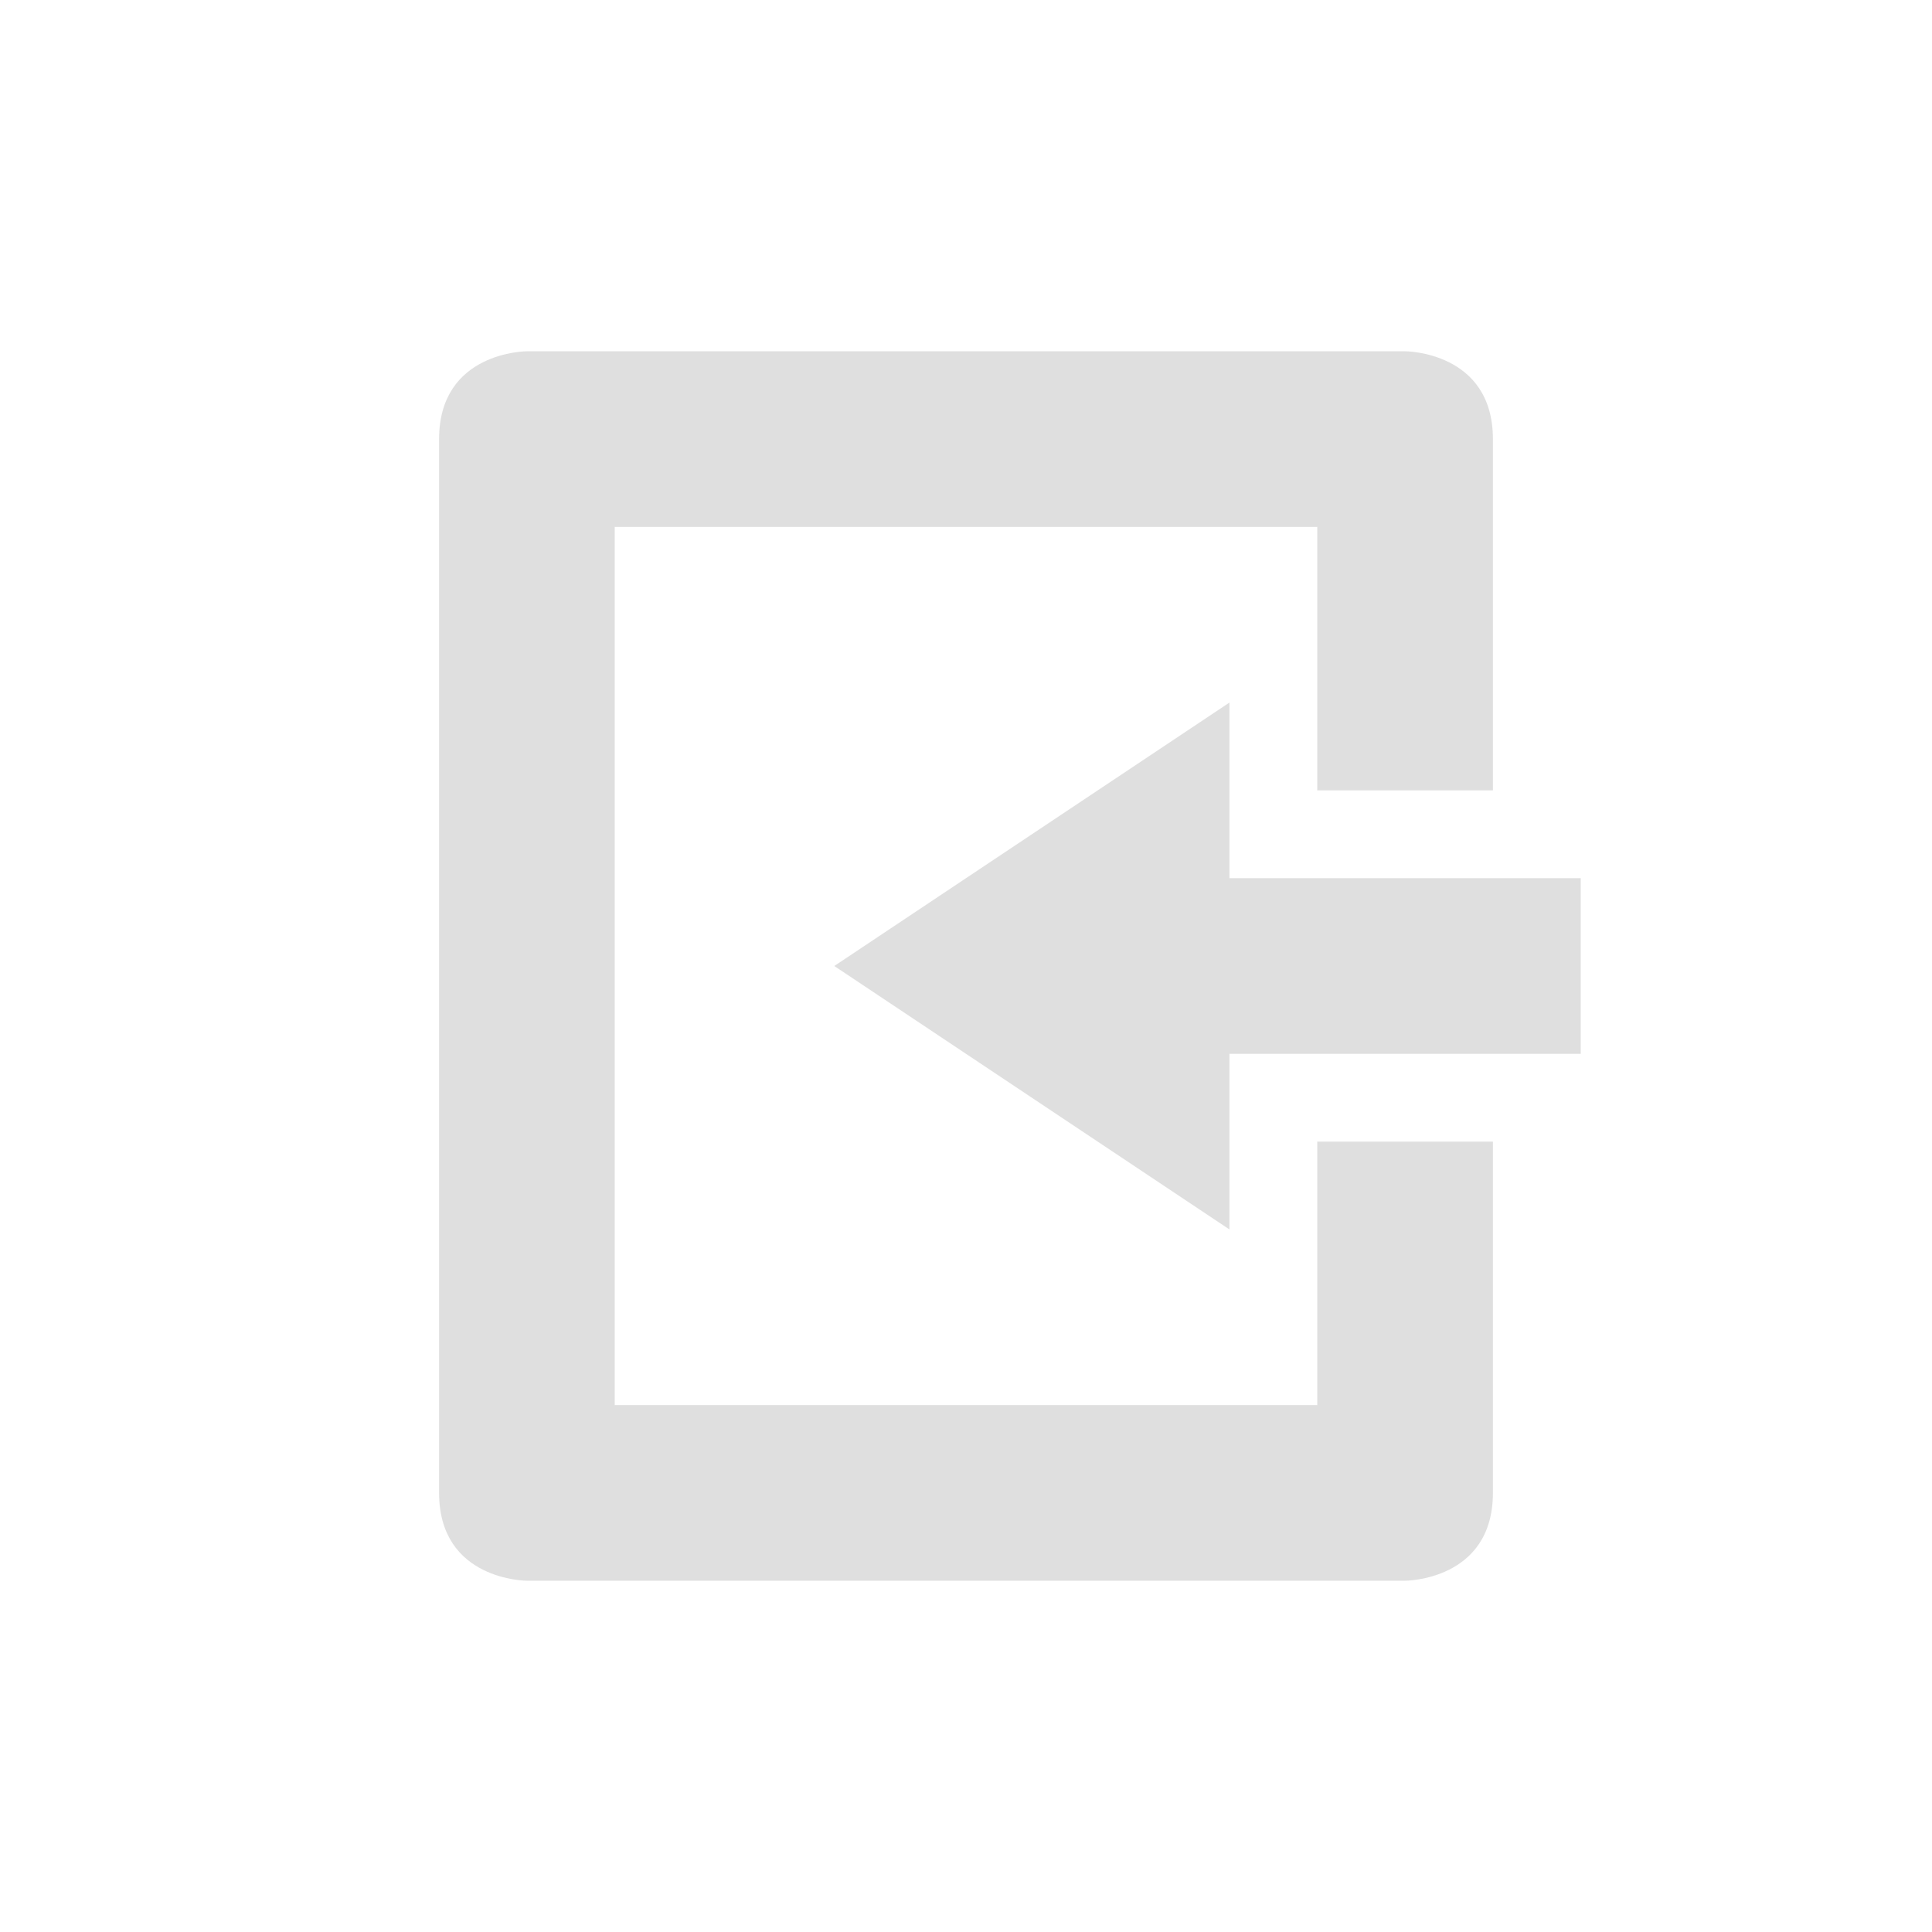
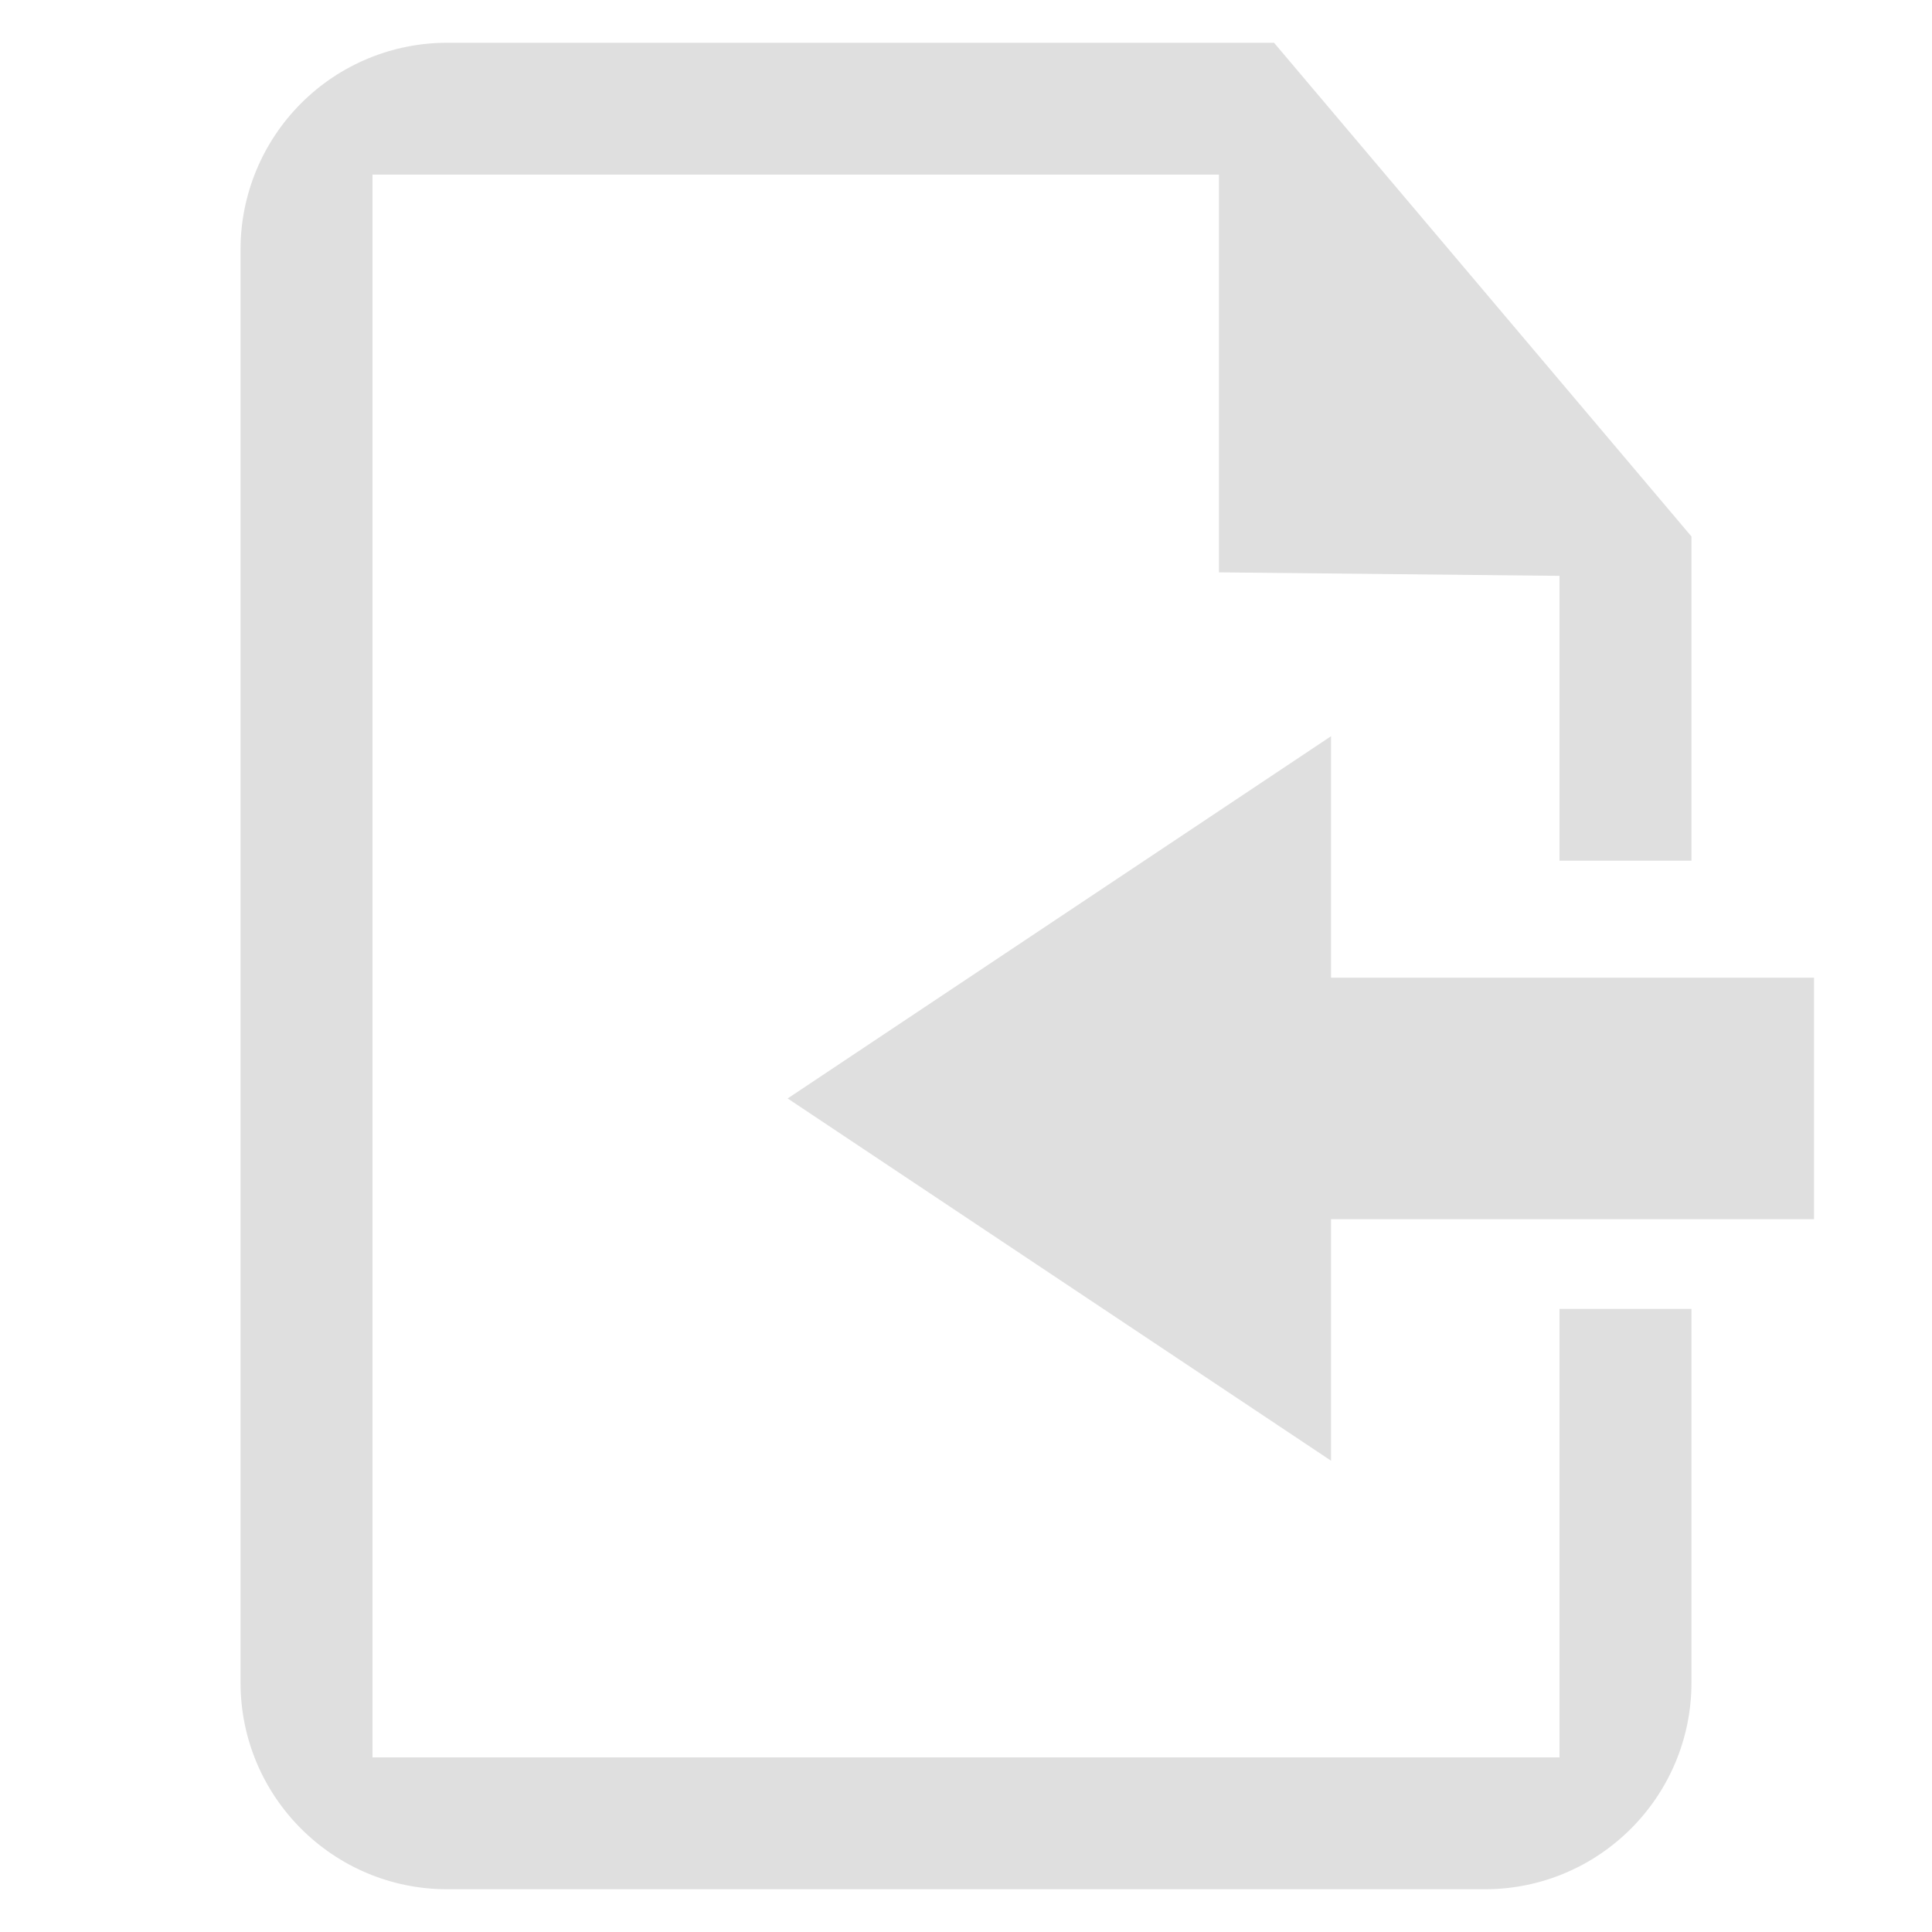
- <svg xmlns="http://www.w3.org/2000/svg" width="22" height="22" version="1.1">
+ <svg xmlns="http://www.w3.org/2000/svg" style="fill-rule:evenodd;clip-rule:evenodd;stroke-linejoin:round;stroke-miterlimit:2" width="100%" height="100%" viewBox="0 0 16 16" xml:space="preserve">
  <defs>
    <style id="current-color-scheme" type="text/css">
   .ColorScheme-Text { color:#dfdfdf; } .ColorScheme-Highlight { color:#4285f4; } .ColorScheme-NeutralText { color:#ff9800; } .ColorScheme-PositiveText { color:#4caf50; } .ColorScheme-NegativeText { color:#f44336; }
  </style>
  </defs>
-   <g transform="translate(3,3)">
-     <path style="fill:currentColor" class="ColorScheme-Text" d="M 3,1 C 3,1 2,1 2,2 V 11 14 C 2,15 3,15 3,15 H 13 C 13,15 14,15 14,14 V 10 H 12 V 13 H 4 V 3 H 12 V 6 H 14 V 2 C 14,1 13,1 13,1 Z M 11,5 6.5,8 11,11 V 9 H 15 V 7 H 11 Z" />
-   </g>
+   <path style="fill:currentColor;" class="ColorScheme-Text" d="M14.008,10.84l-0,3.094c-0,0.946 -0.767,1.712 -1.712,1.712c-2.285,0 -6.307,0 -8.592,0c-0.945,0 -1.712,-0.766 -1.712,-1.712c0,-2.942 0,-8.926 0,-11.868c0,-0.454 0.181,-0.89 0.502,-1.211c0.321,-0.321 0.756,-0.501 1.21,-0.501l6.847,-0l3.457,4.089l-0,2.685l-1.093,-0l0,-2.359l-2.82,-0.029l-0,-3.294l-7.01,0l-0,13.108l9.83,-0l0,-3.714l1.093,0Zm-2.985,-4.743l-4.5,3l4.5,3l0,-2l4,0l0,-2l-4,0l0,-2Z" />
</svg>
